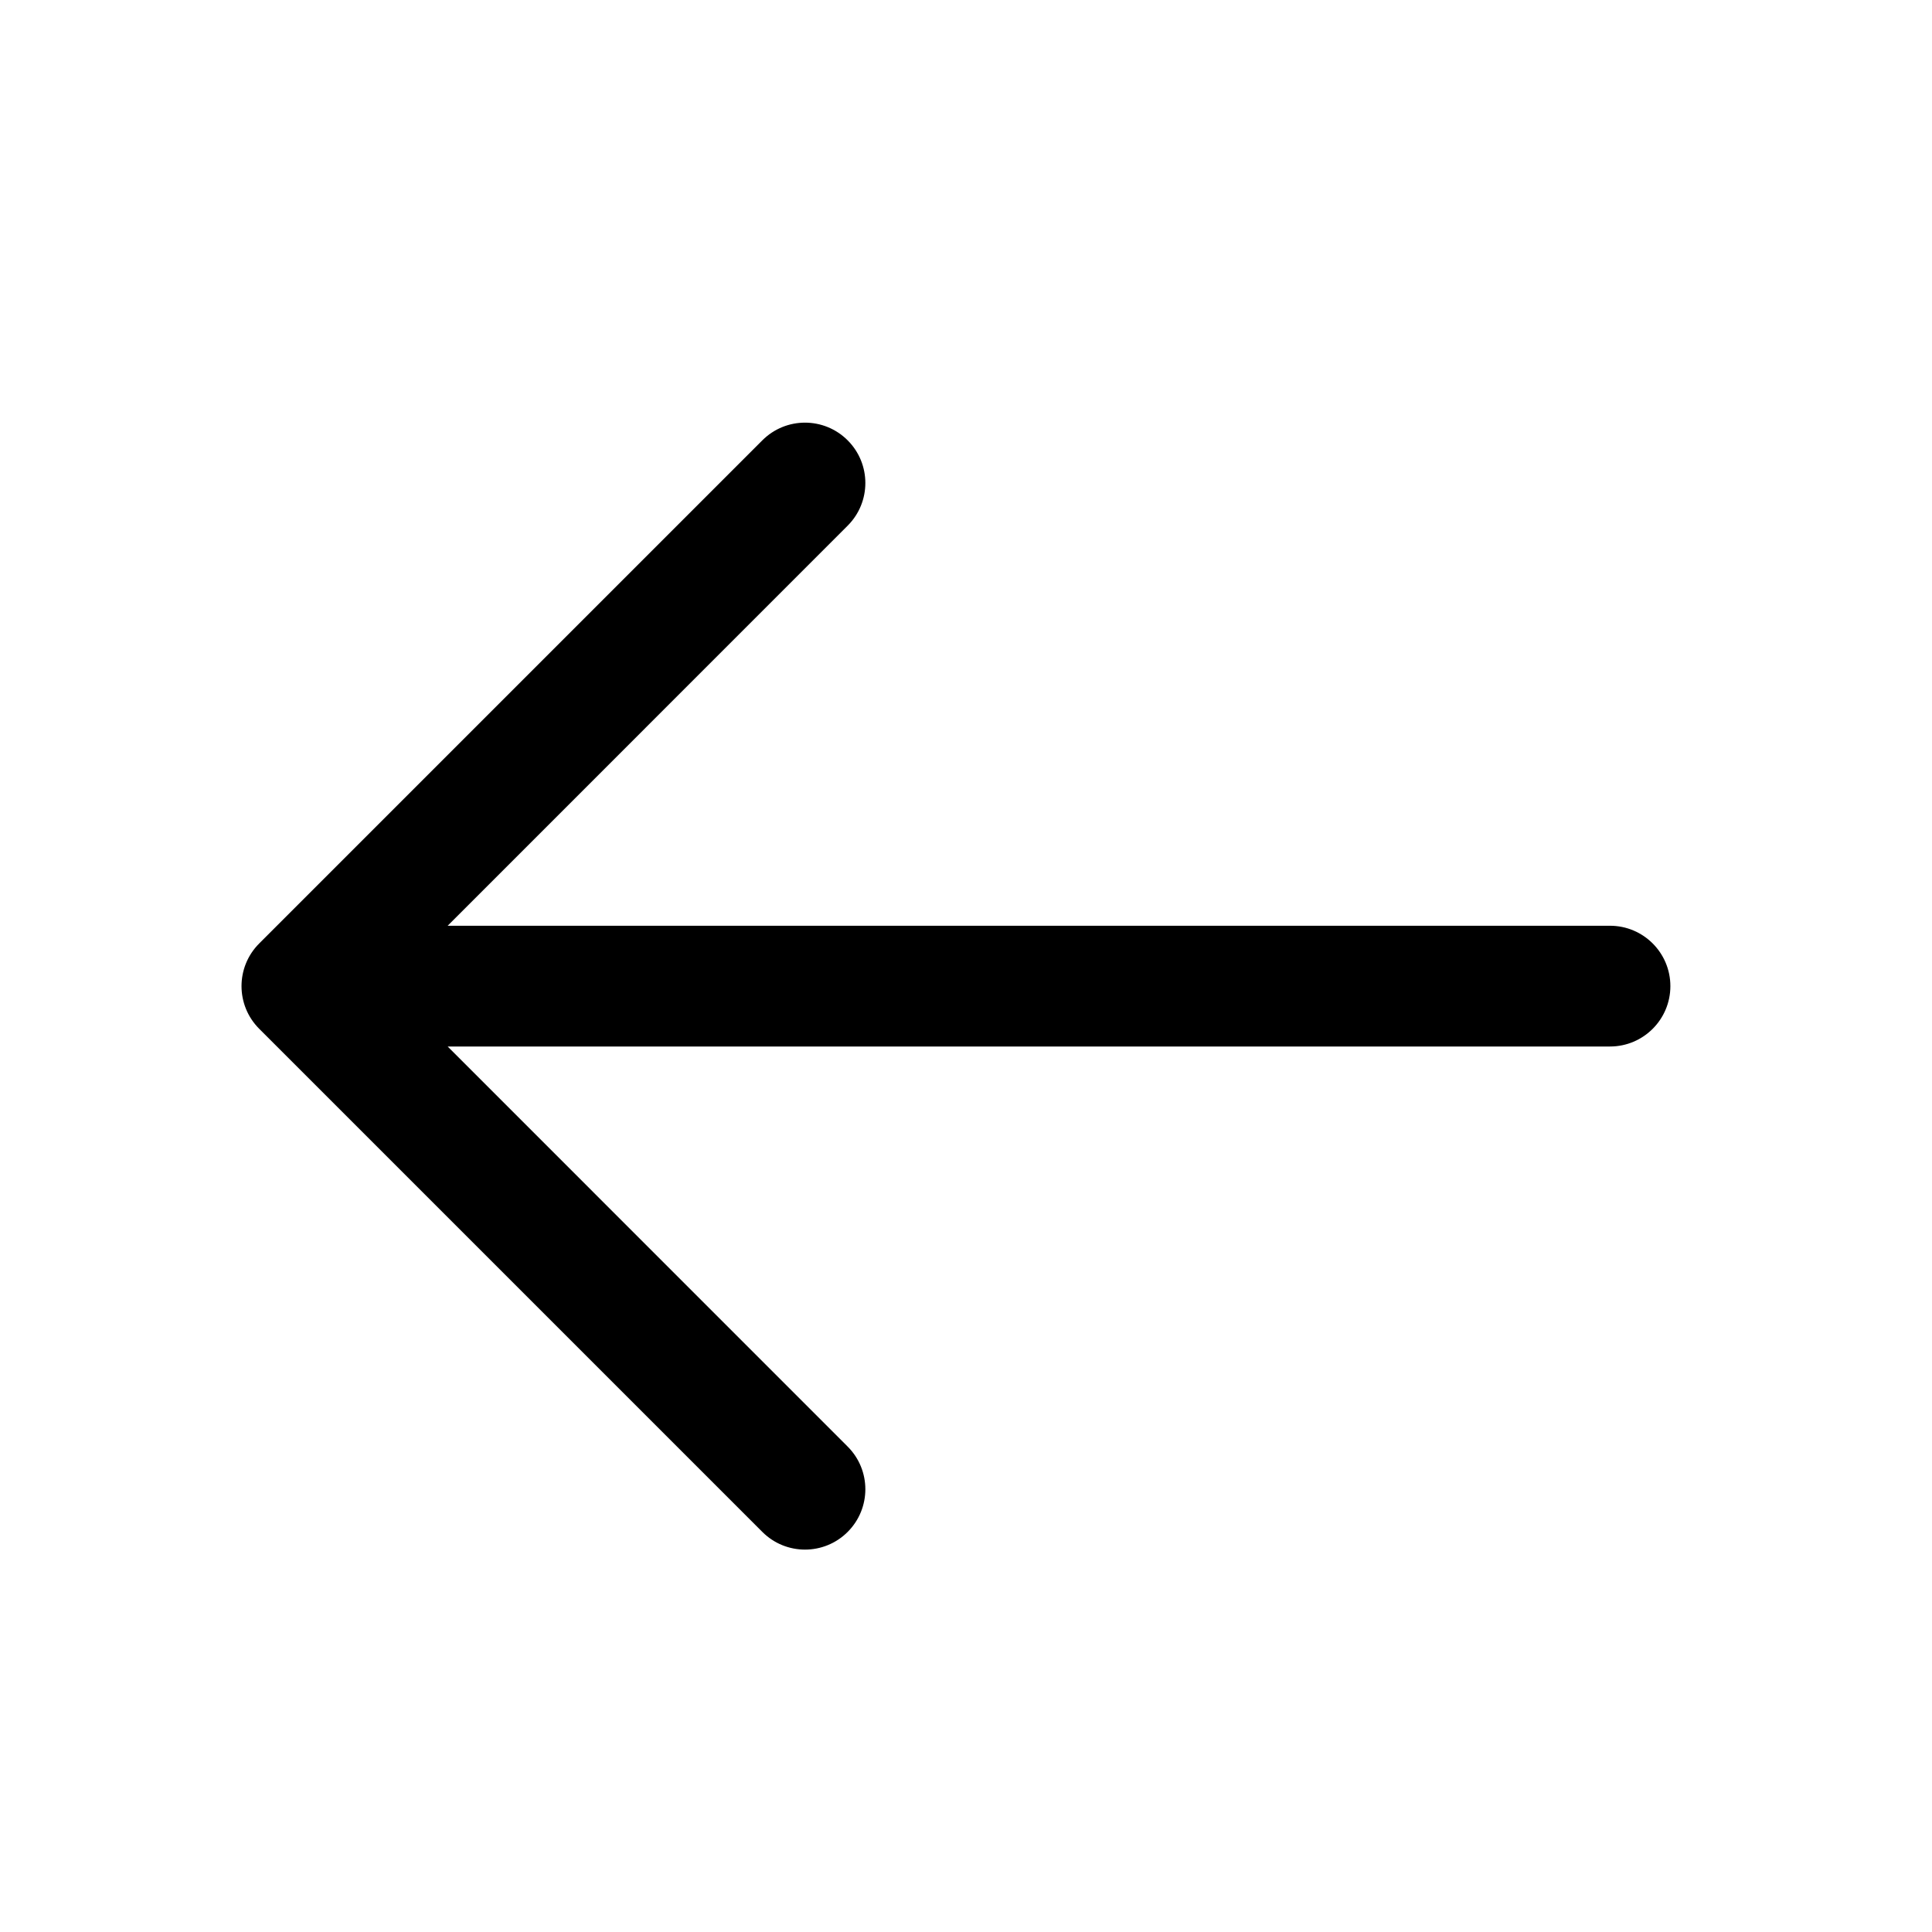
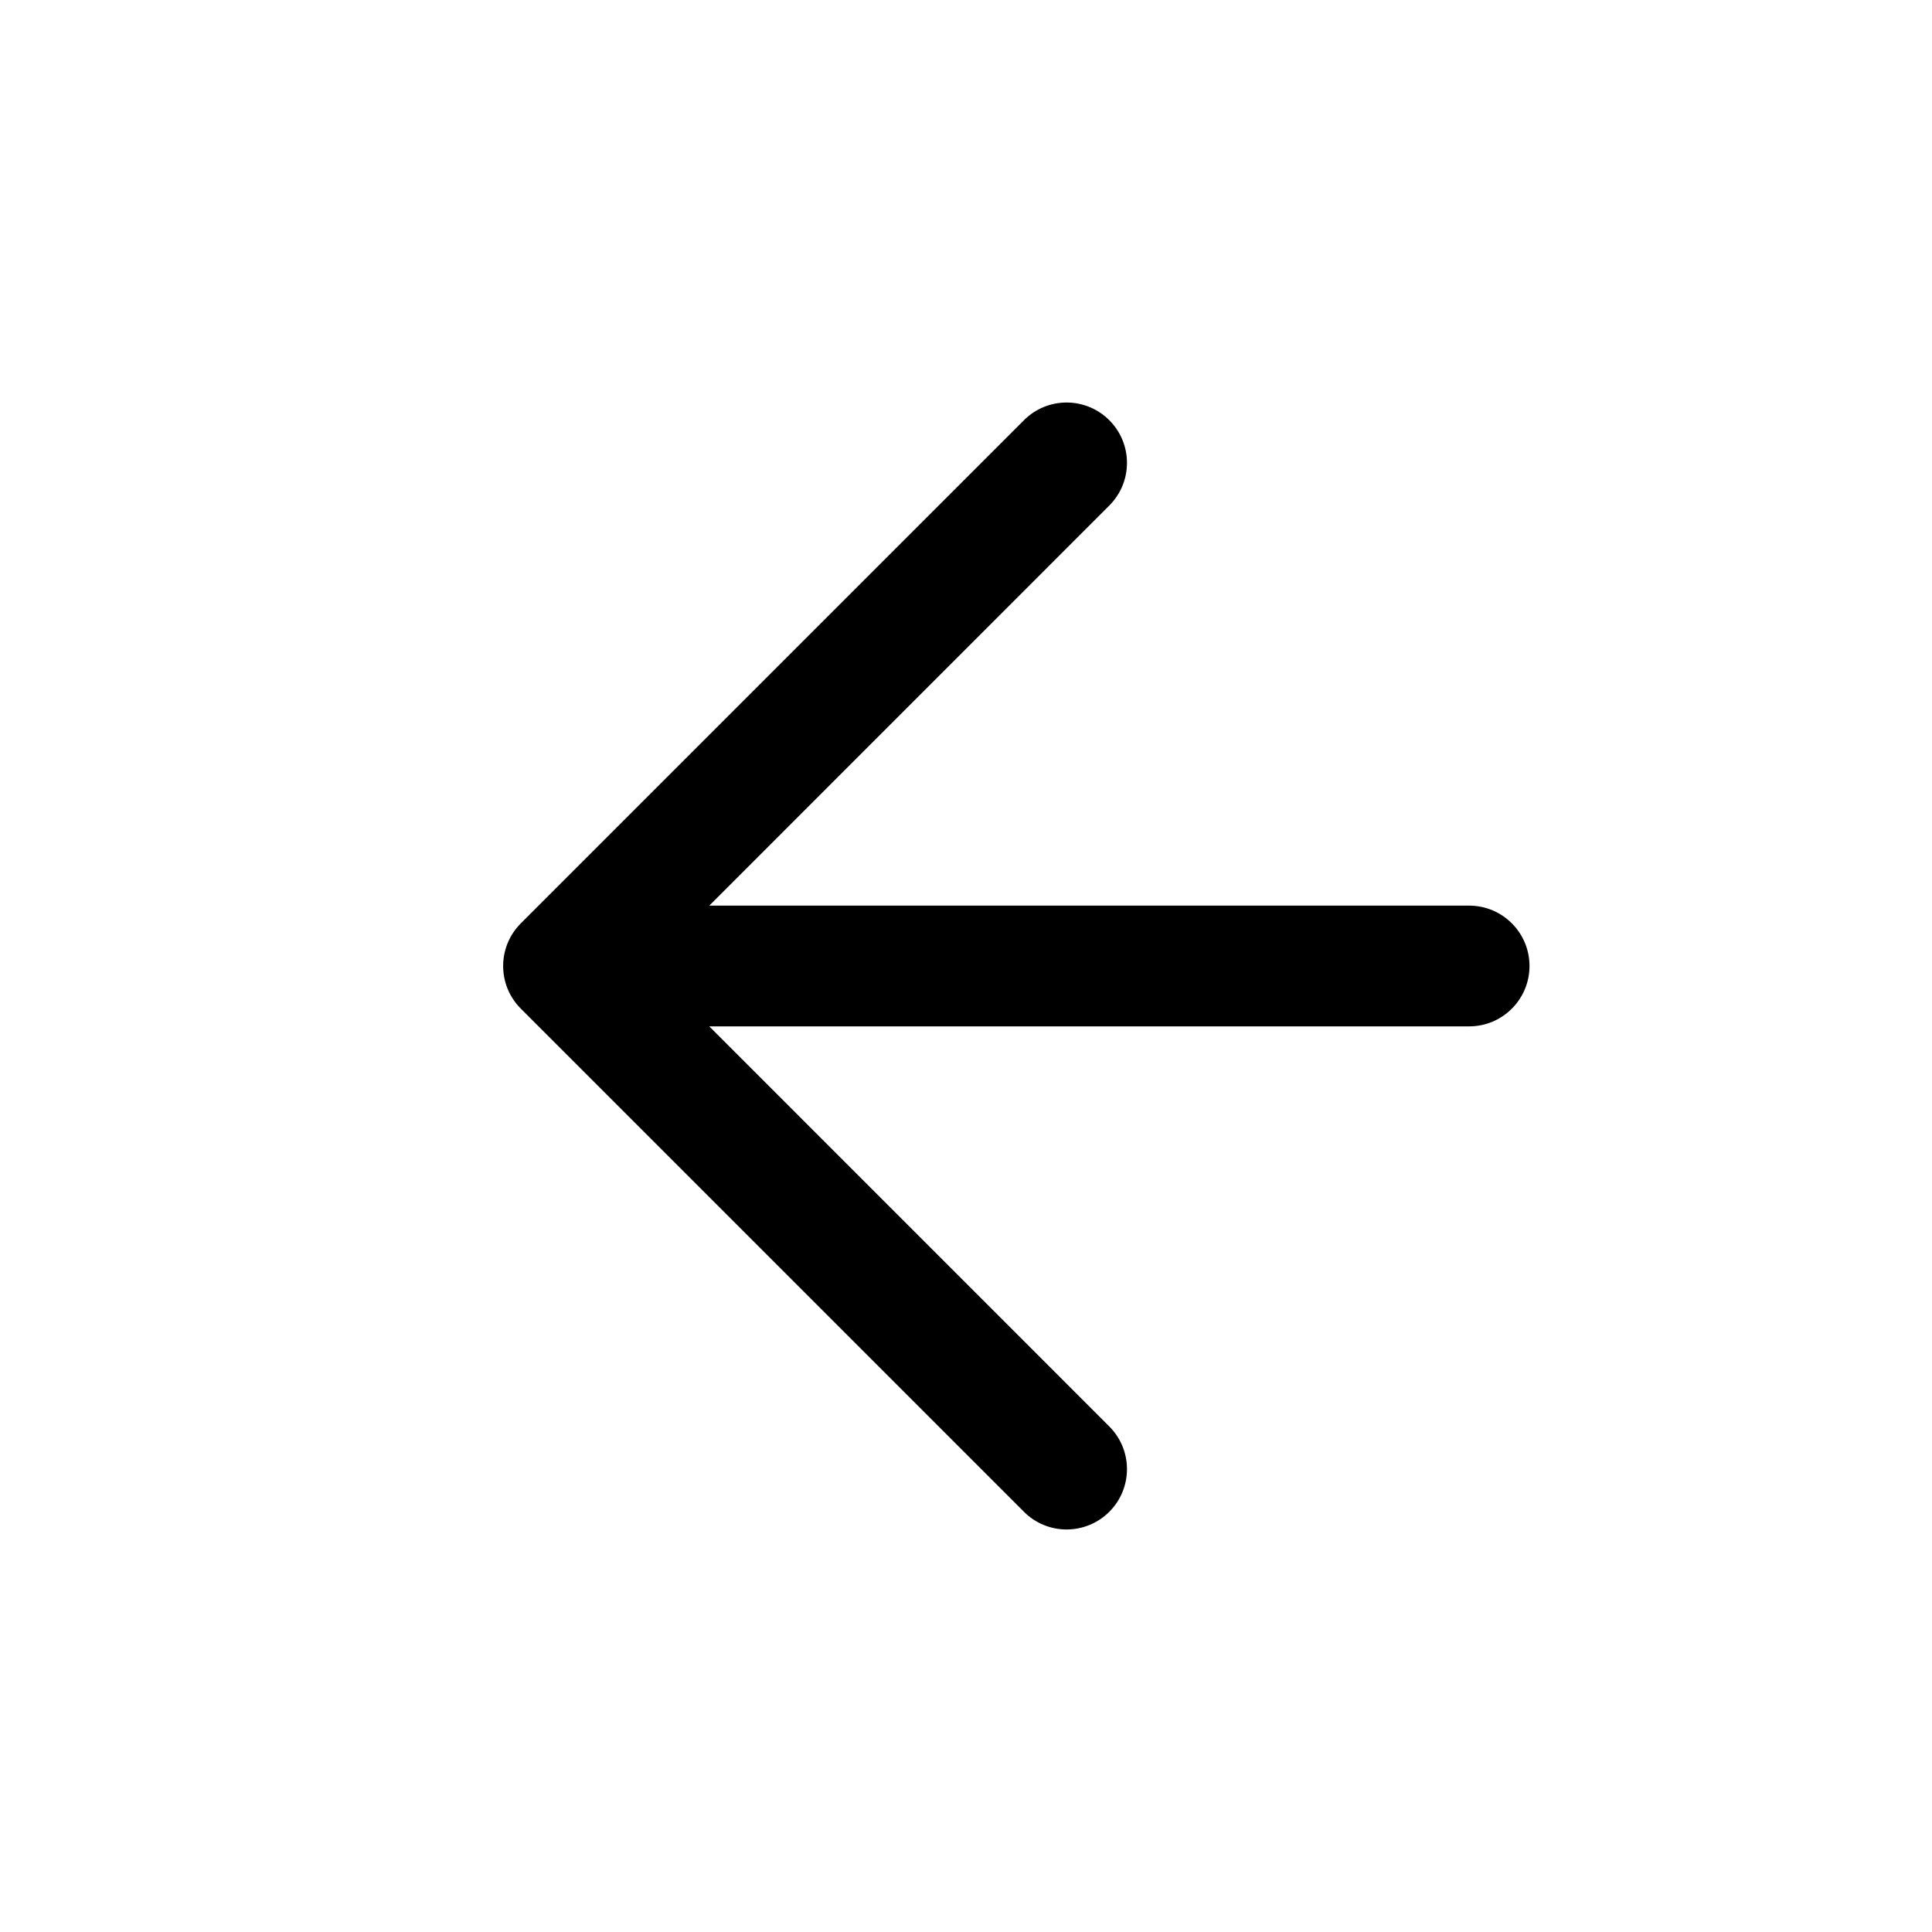
<svg xmlns="http://www.w3.org/2000/svg" width="24" height="24" viewBox="0 0 24 24" fill="none">
-   <path fill-rule="evenodd" clip-rule="evenodd" d="M10.53 19.03C10.237 19.323 9.763 19.323 9.47 19.03L3.22 12.78C2.927 12.487 2.927 12.013 3.22 11.72L9.47 5.47C9.763 5.177 10.237 5.177 10.53 5.47C10.823 5.763 10.823 6.237 10.53 6.53L5.561 11.5H20C20.414 11.5 20.75 11.836 20.75 12.25C20.75 12.664 20.414 13 20 13H5.561L10.53 17.97C10.823 18.263 10.823 18.737 10.53 19.03Z" fill="black" />
+   <path fill-rule="evenodd" clip-rule="evenodd" d="M13.78 18.78C13.487 19.073 13.012 19.073 12.72 18.78L6.47 12.53C6.177 12.237 6.177 11.763 6.47 11.47L12.72 5.22C13.012 4.927 13.487 4.927 13.78 5.22C14.073 5.513 14.073 5.987 13.78 6.28L8.811 11.25H18.25C18.664 11.25 19 11.586 19 12C19 12.414 18.664 12.75 18.25 12.75H8.811L13.78 17.72C14.073 18.013 14.073 18.487 13.78 18.78Z" fill="black" />
</svg>
